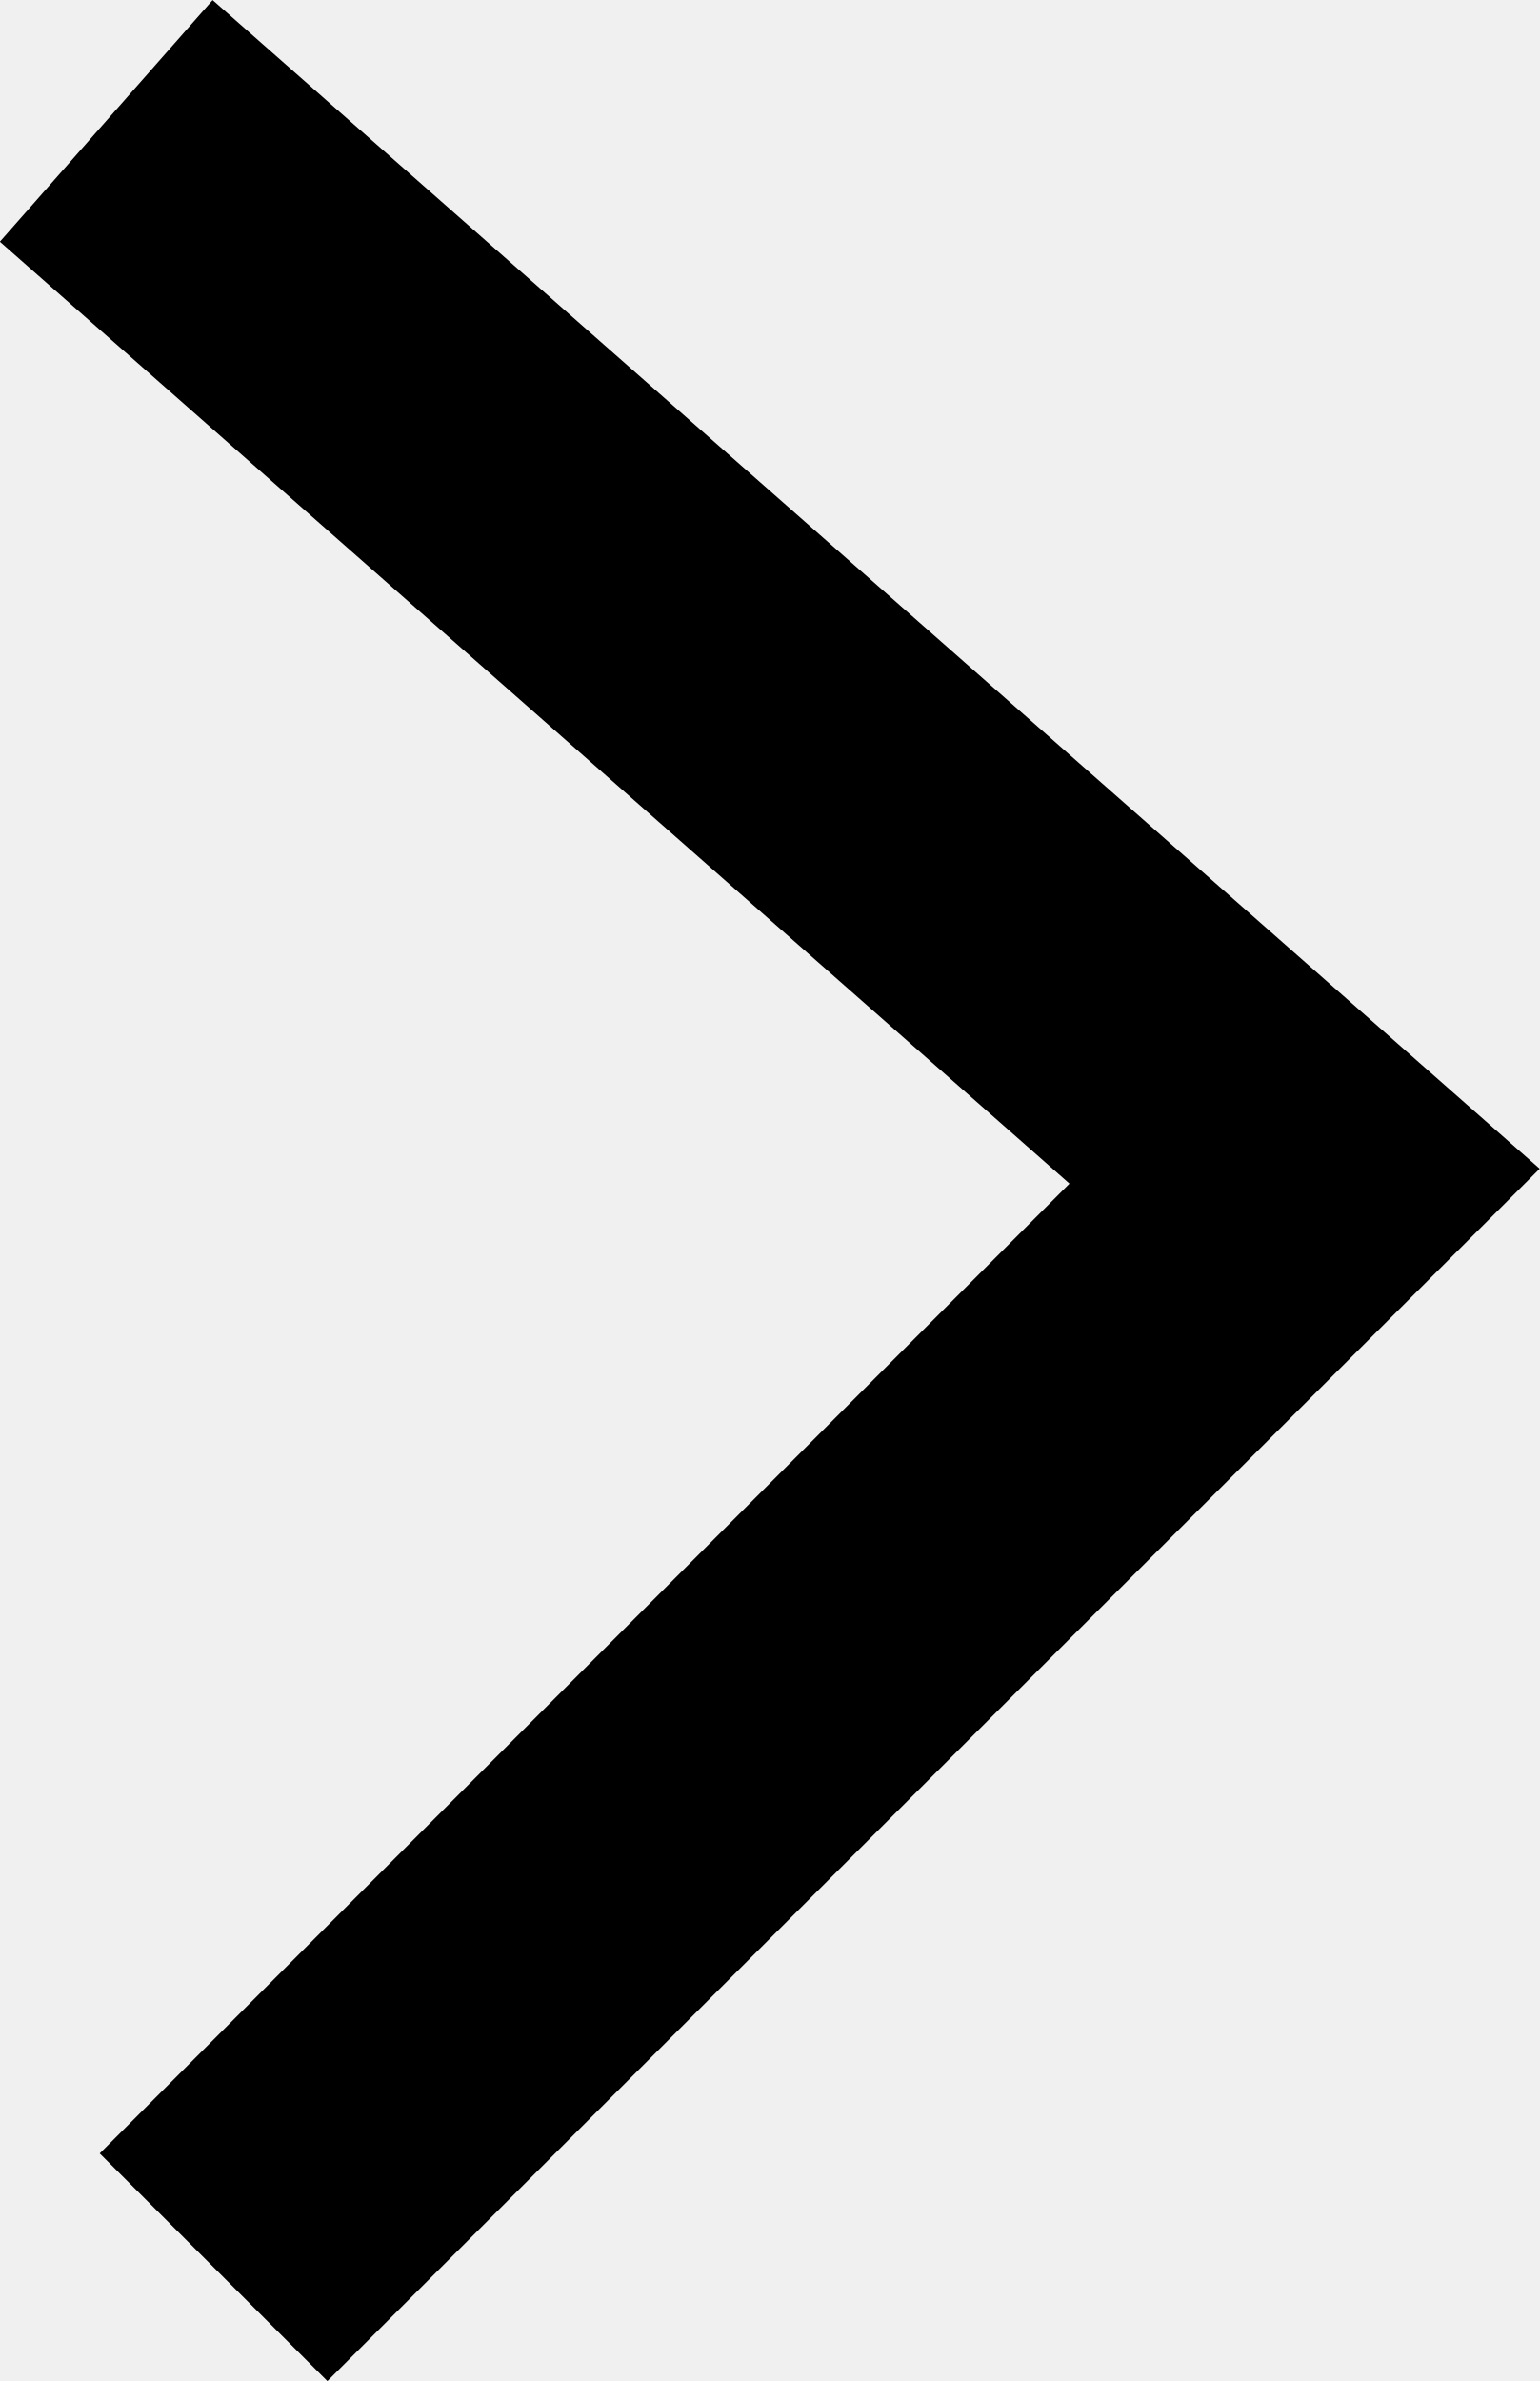
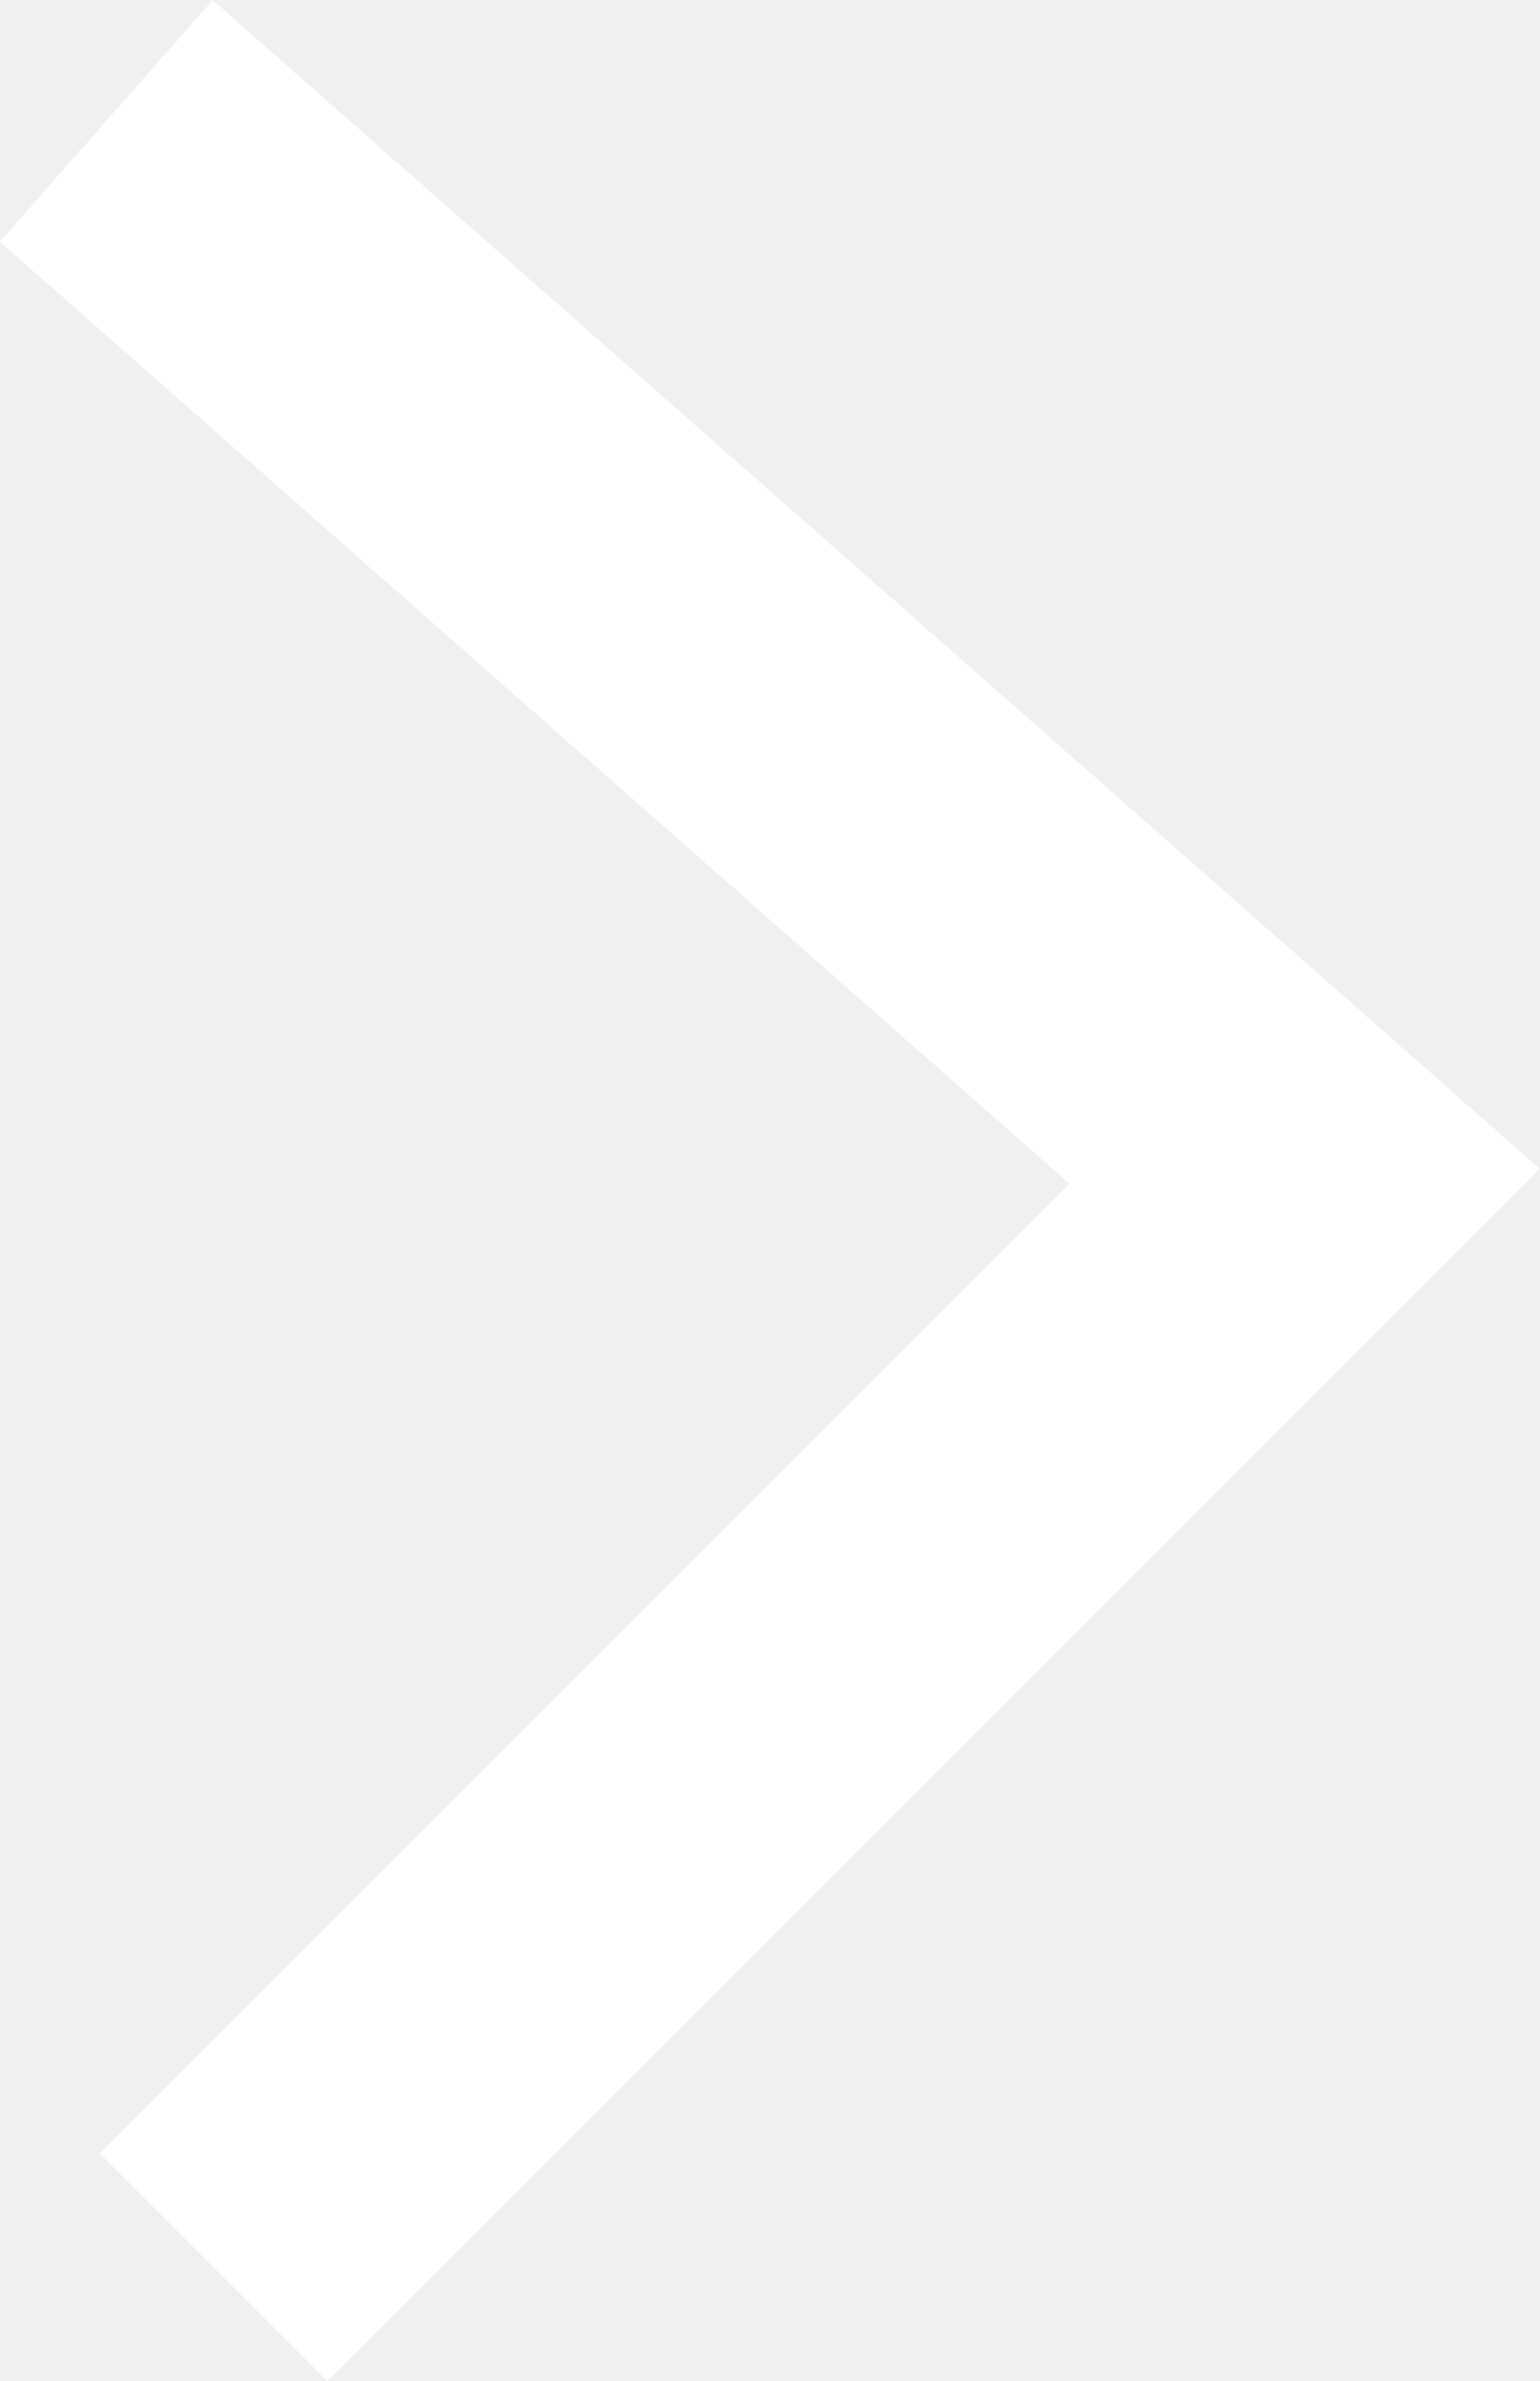
<svg xmlns="http://www.w3.org/2000/svg" viewBox="0 0 43.05 66.56">
  <defs>
-     <style>.cls-1{fill:none;stroke:#000;stroke-miterlimit:10;stroke-width:9px;}</style>
+     <style>.cls-1{fill:none;stroke:#fff;stroke-miterlimit:10;stroke-width:9px;}</style>
  </defs>
  <g id="Слой_2" data-name="Слой 2">
-     <g id="Layer_1" data-name="Layer 1">
-       <polyline id="_Контур_" data-name="&lt;Контур&gt;" class="cls-1" points="2.97 3.38 36.47 32.88 5.97 63.38" />
+     <g id="Слой_1-2" data-name="Слой 1">
+       <g id="Слой_2-2" data-name="Слой 2">
+         <g id="Layer_1" data-name="Layer 1">
+           <polyline id="_Контур_" data-name=" Контур " class="cls-1" points="2.97 3.38 36.47 32.88 5.97 63.38" />
+         </g>
+       </g>
    </g>
  </g>
</svg>
